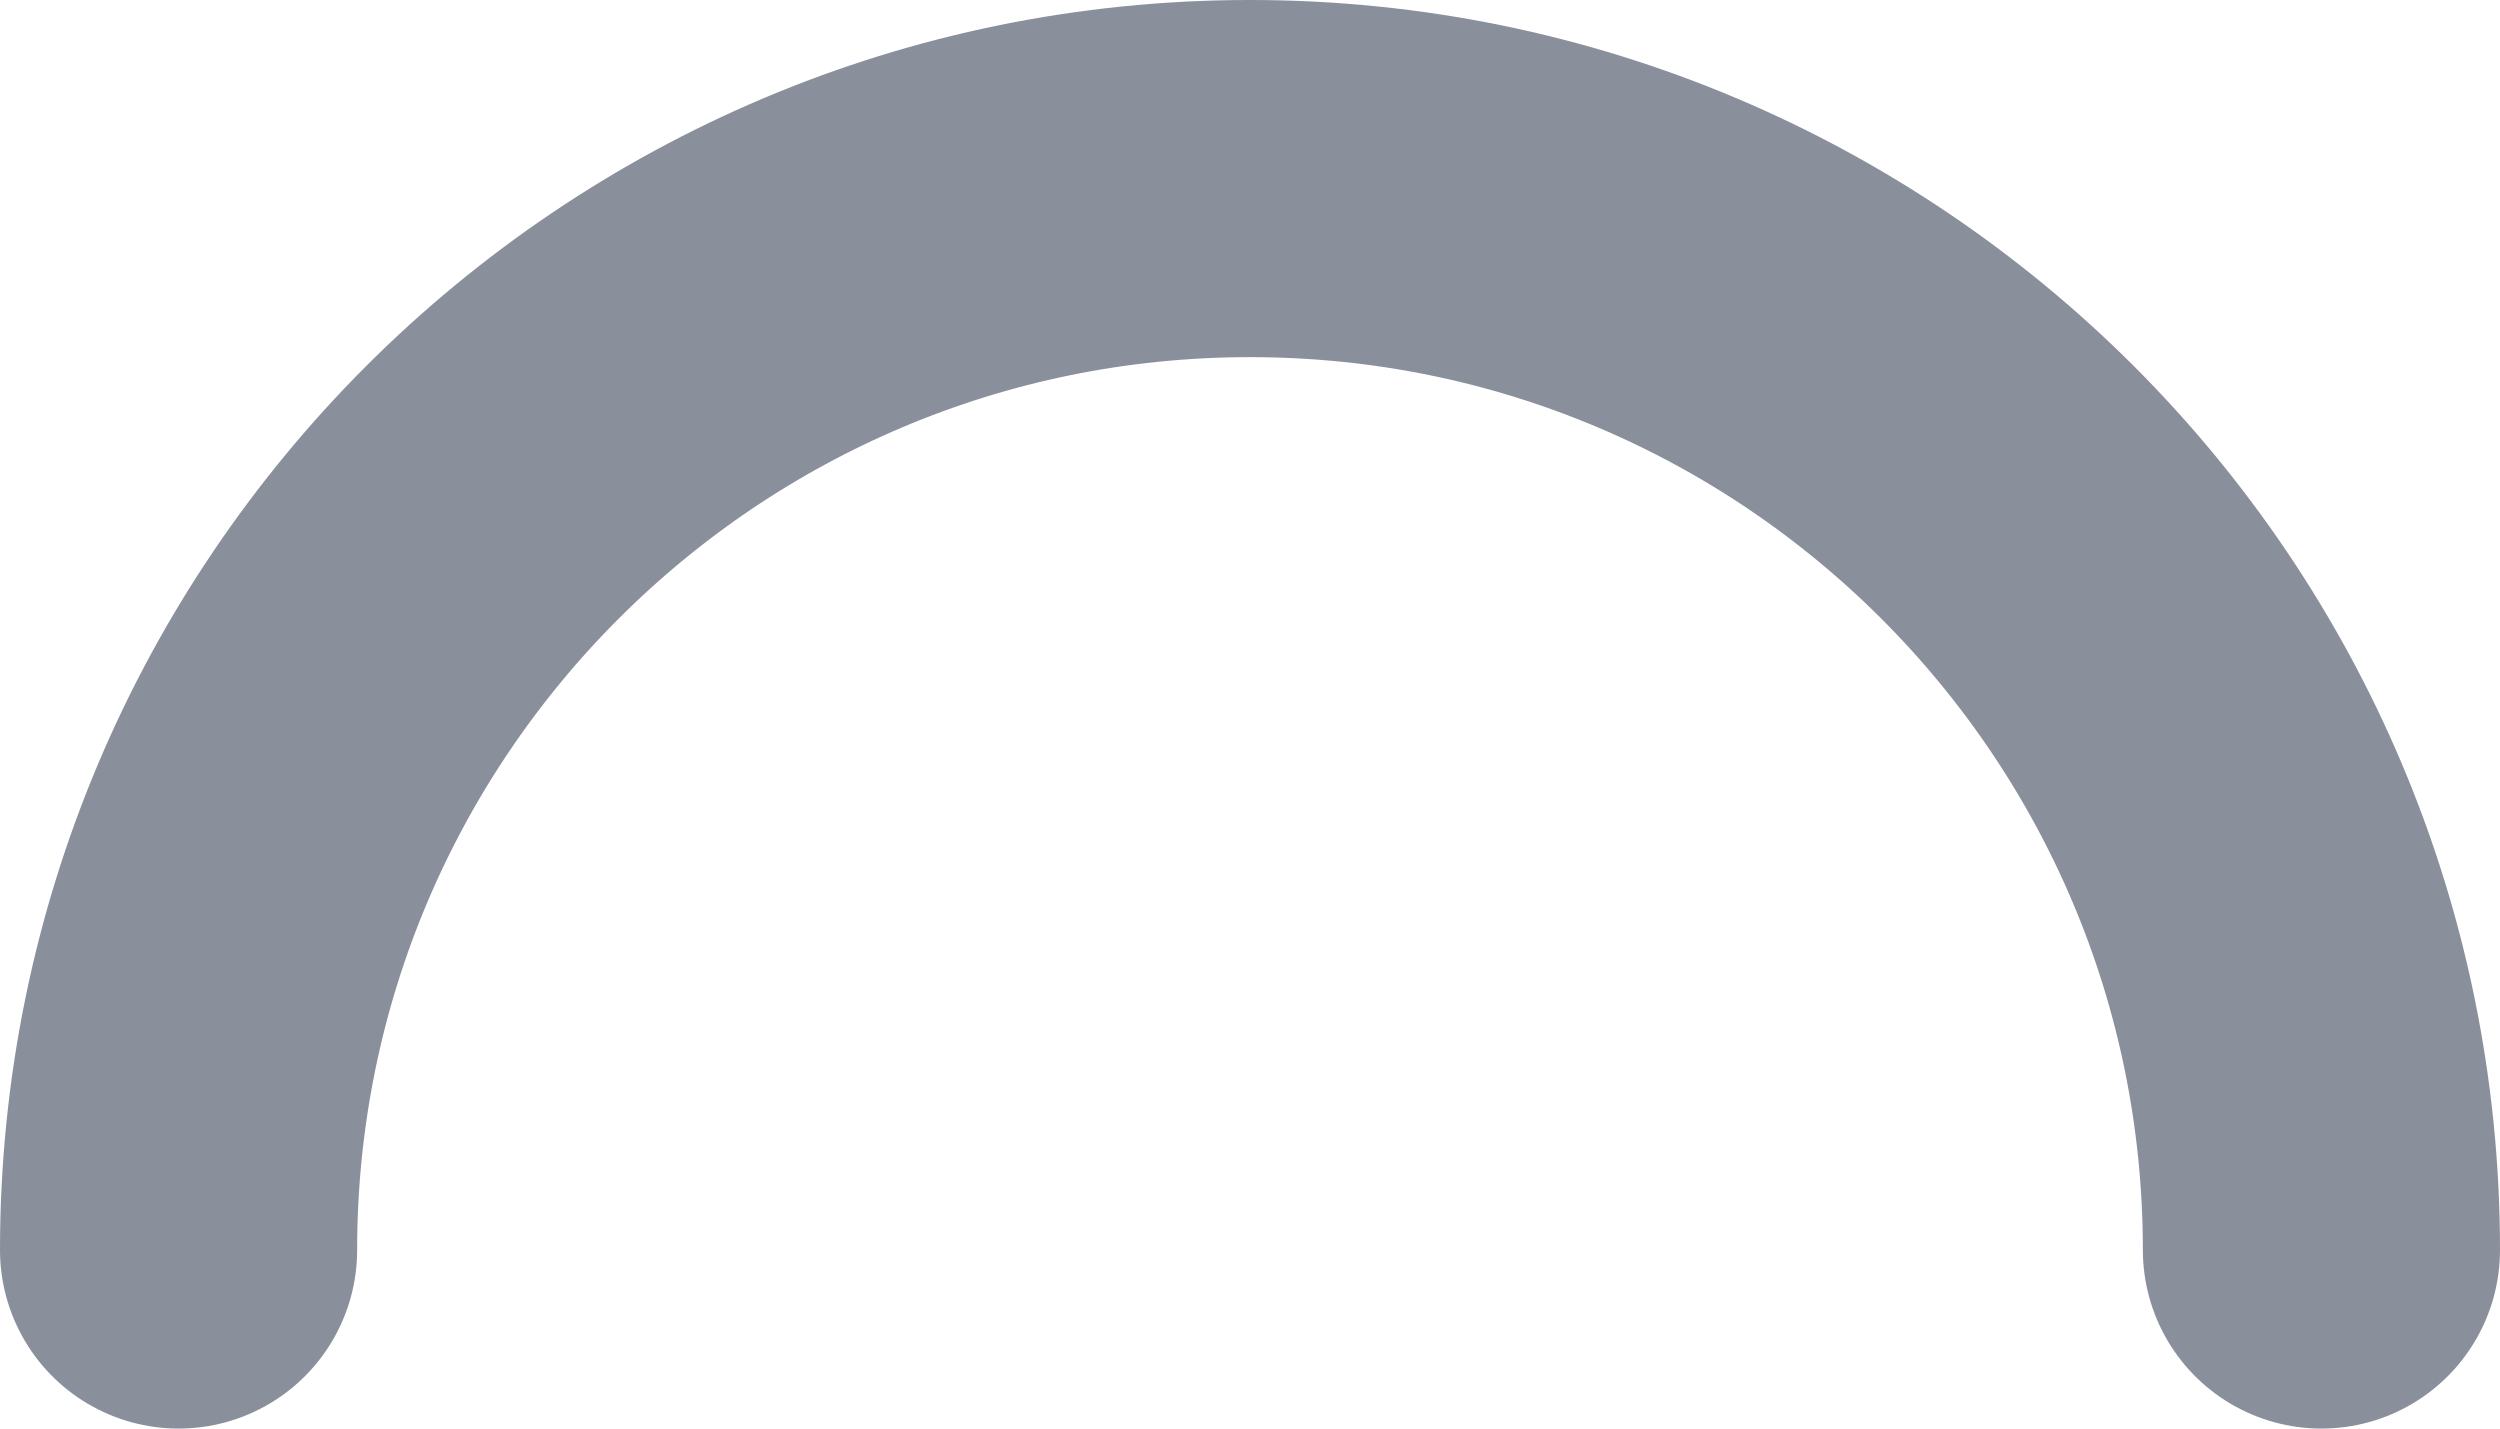
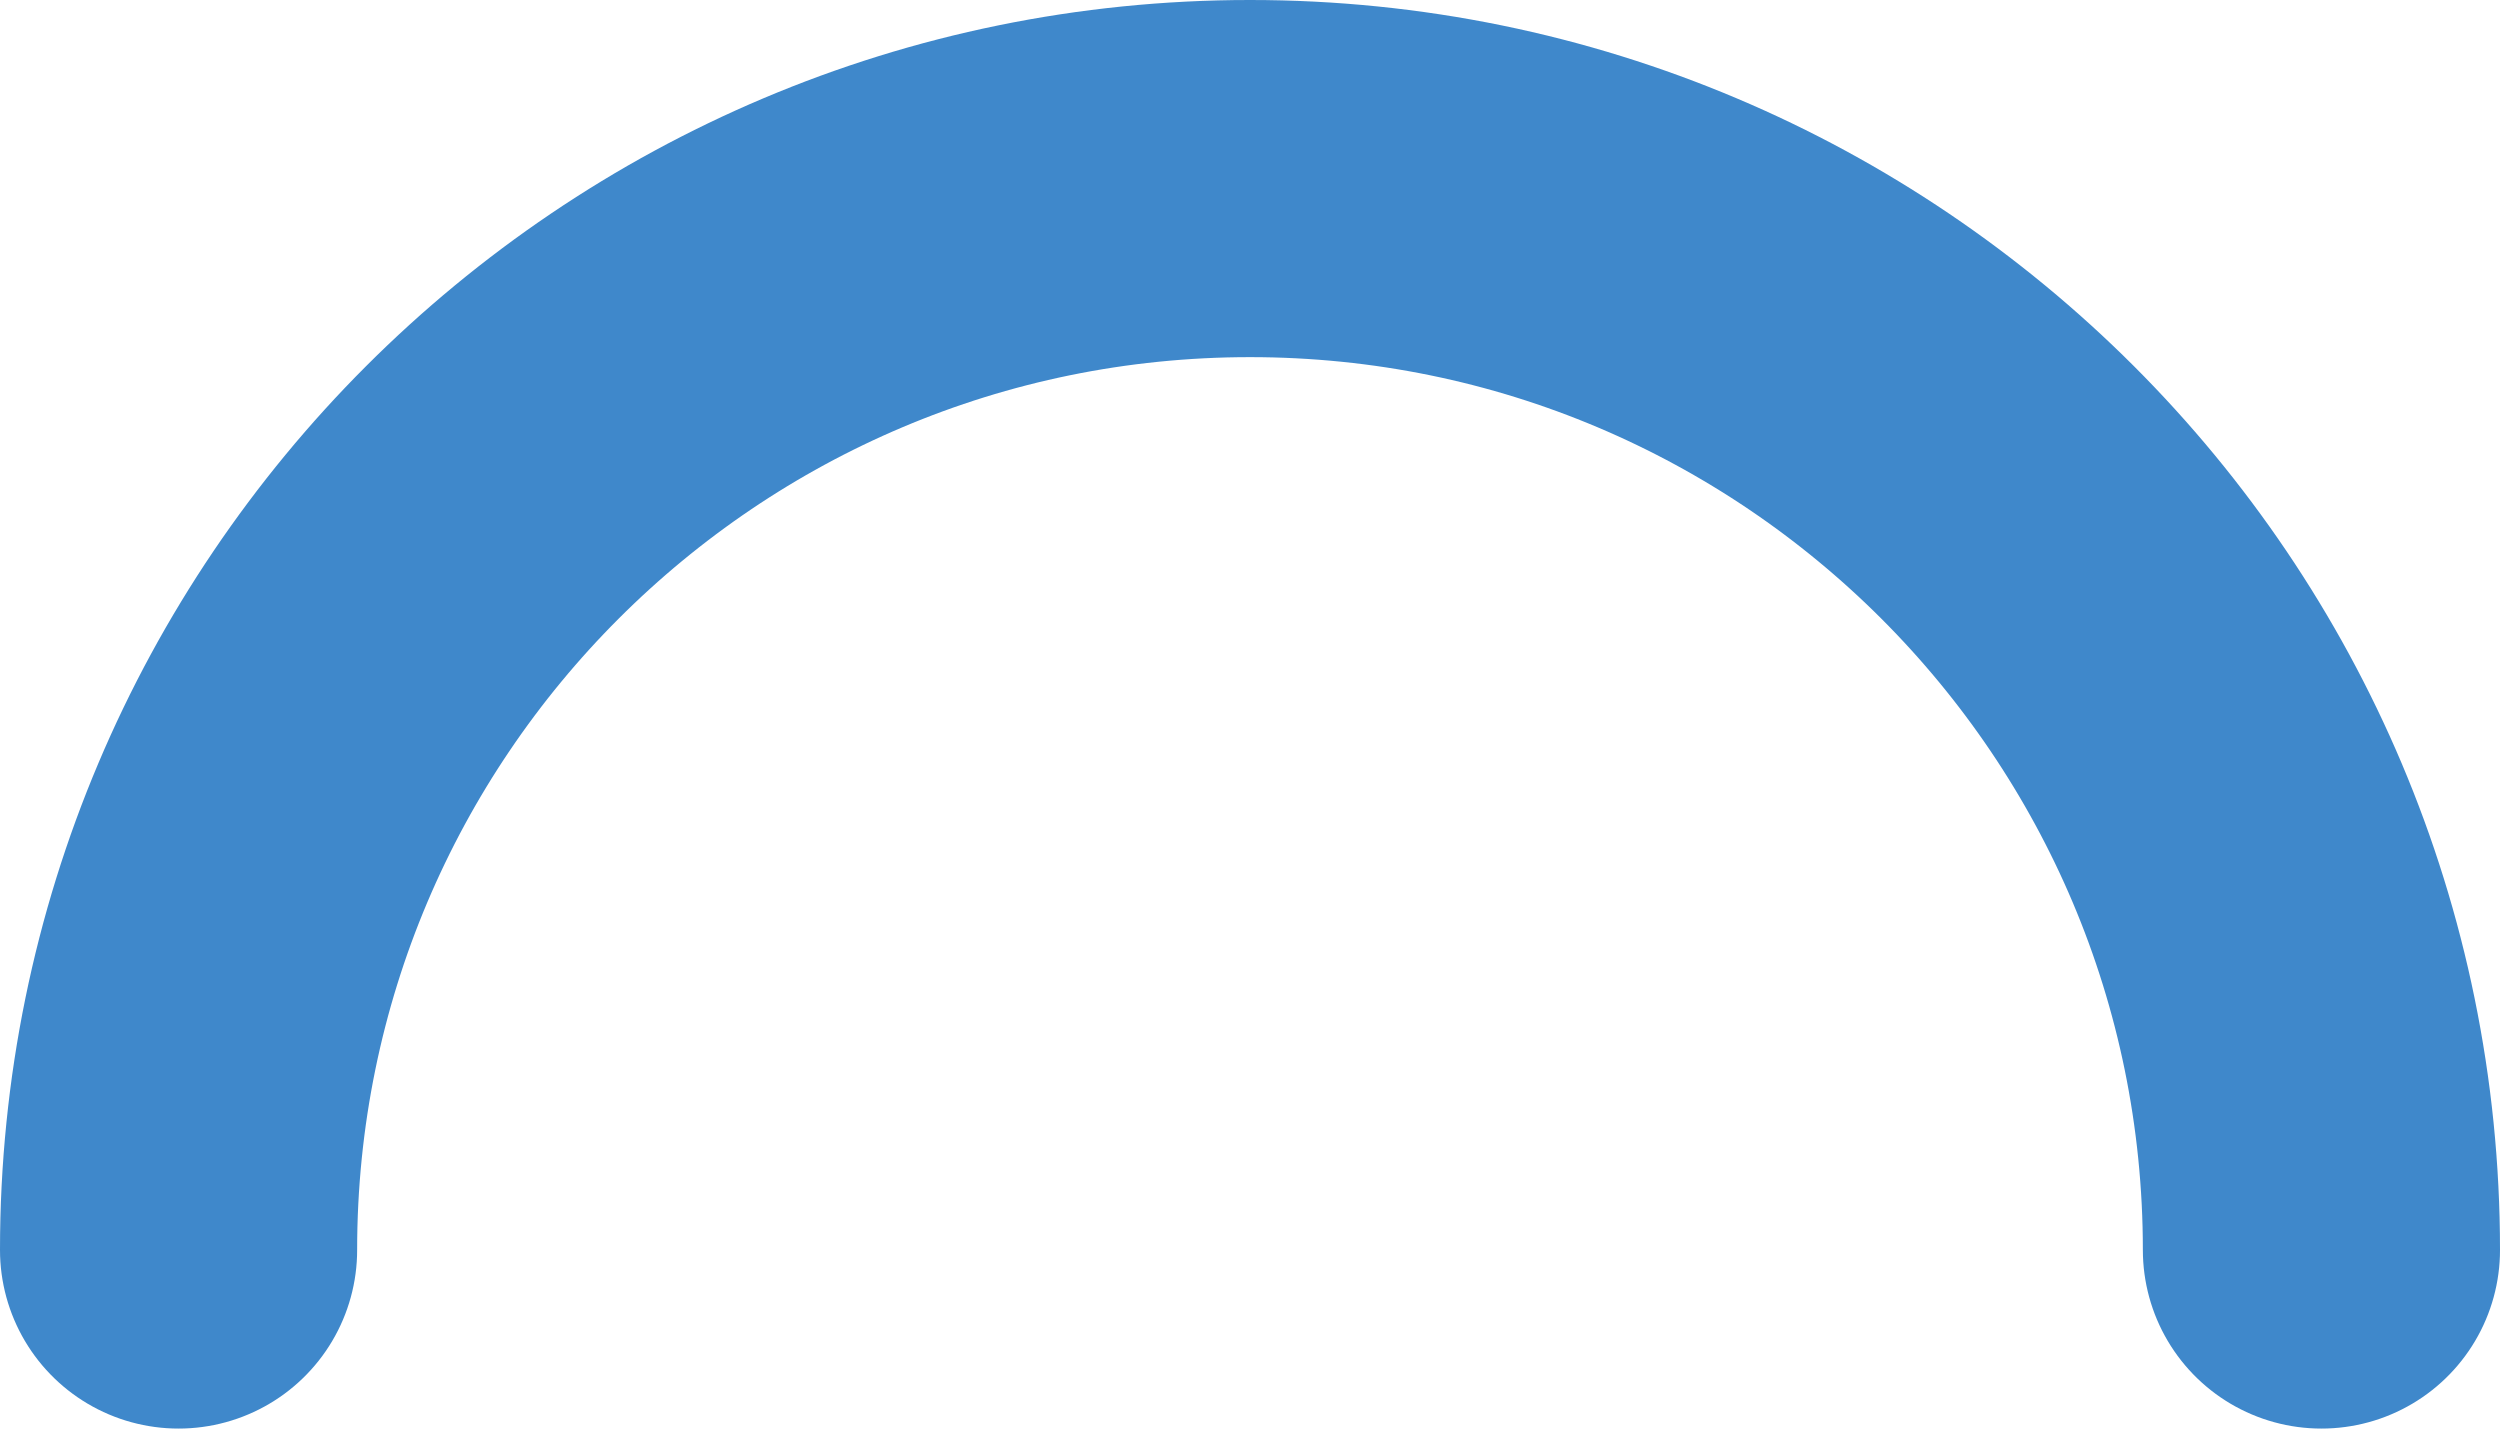
<svg xmlns="http://www.w3.org/2000/svg" width="14" height="8" viewBox="0 0 14 8">
  <defs>
-     <style>.a{fill:none;stroke:#8a8f9c;stroke-linecap:round;stroke-linejoin:round;stroke-width:2px;}</style>
+     <style>.a{fill:none;stroke:#3f88cb;stroke-linecap:round;stroke-linejoin:round;stroke-width:2px;}</style>
  </defs>
  <path class="a" d="M18,21A6,6,0,0,0,6,21" transform="translate(-5 -14)" />
</svg>
